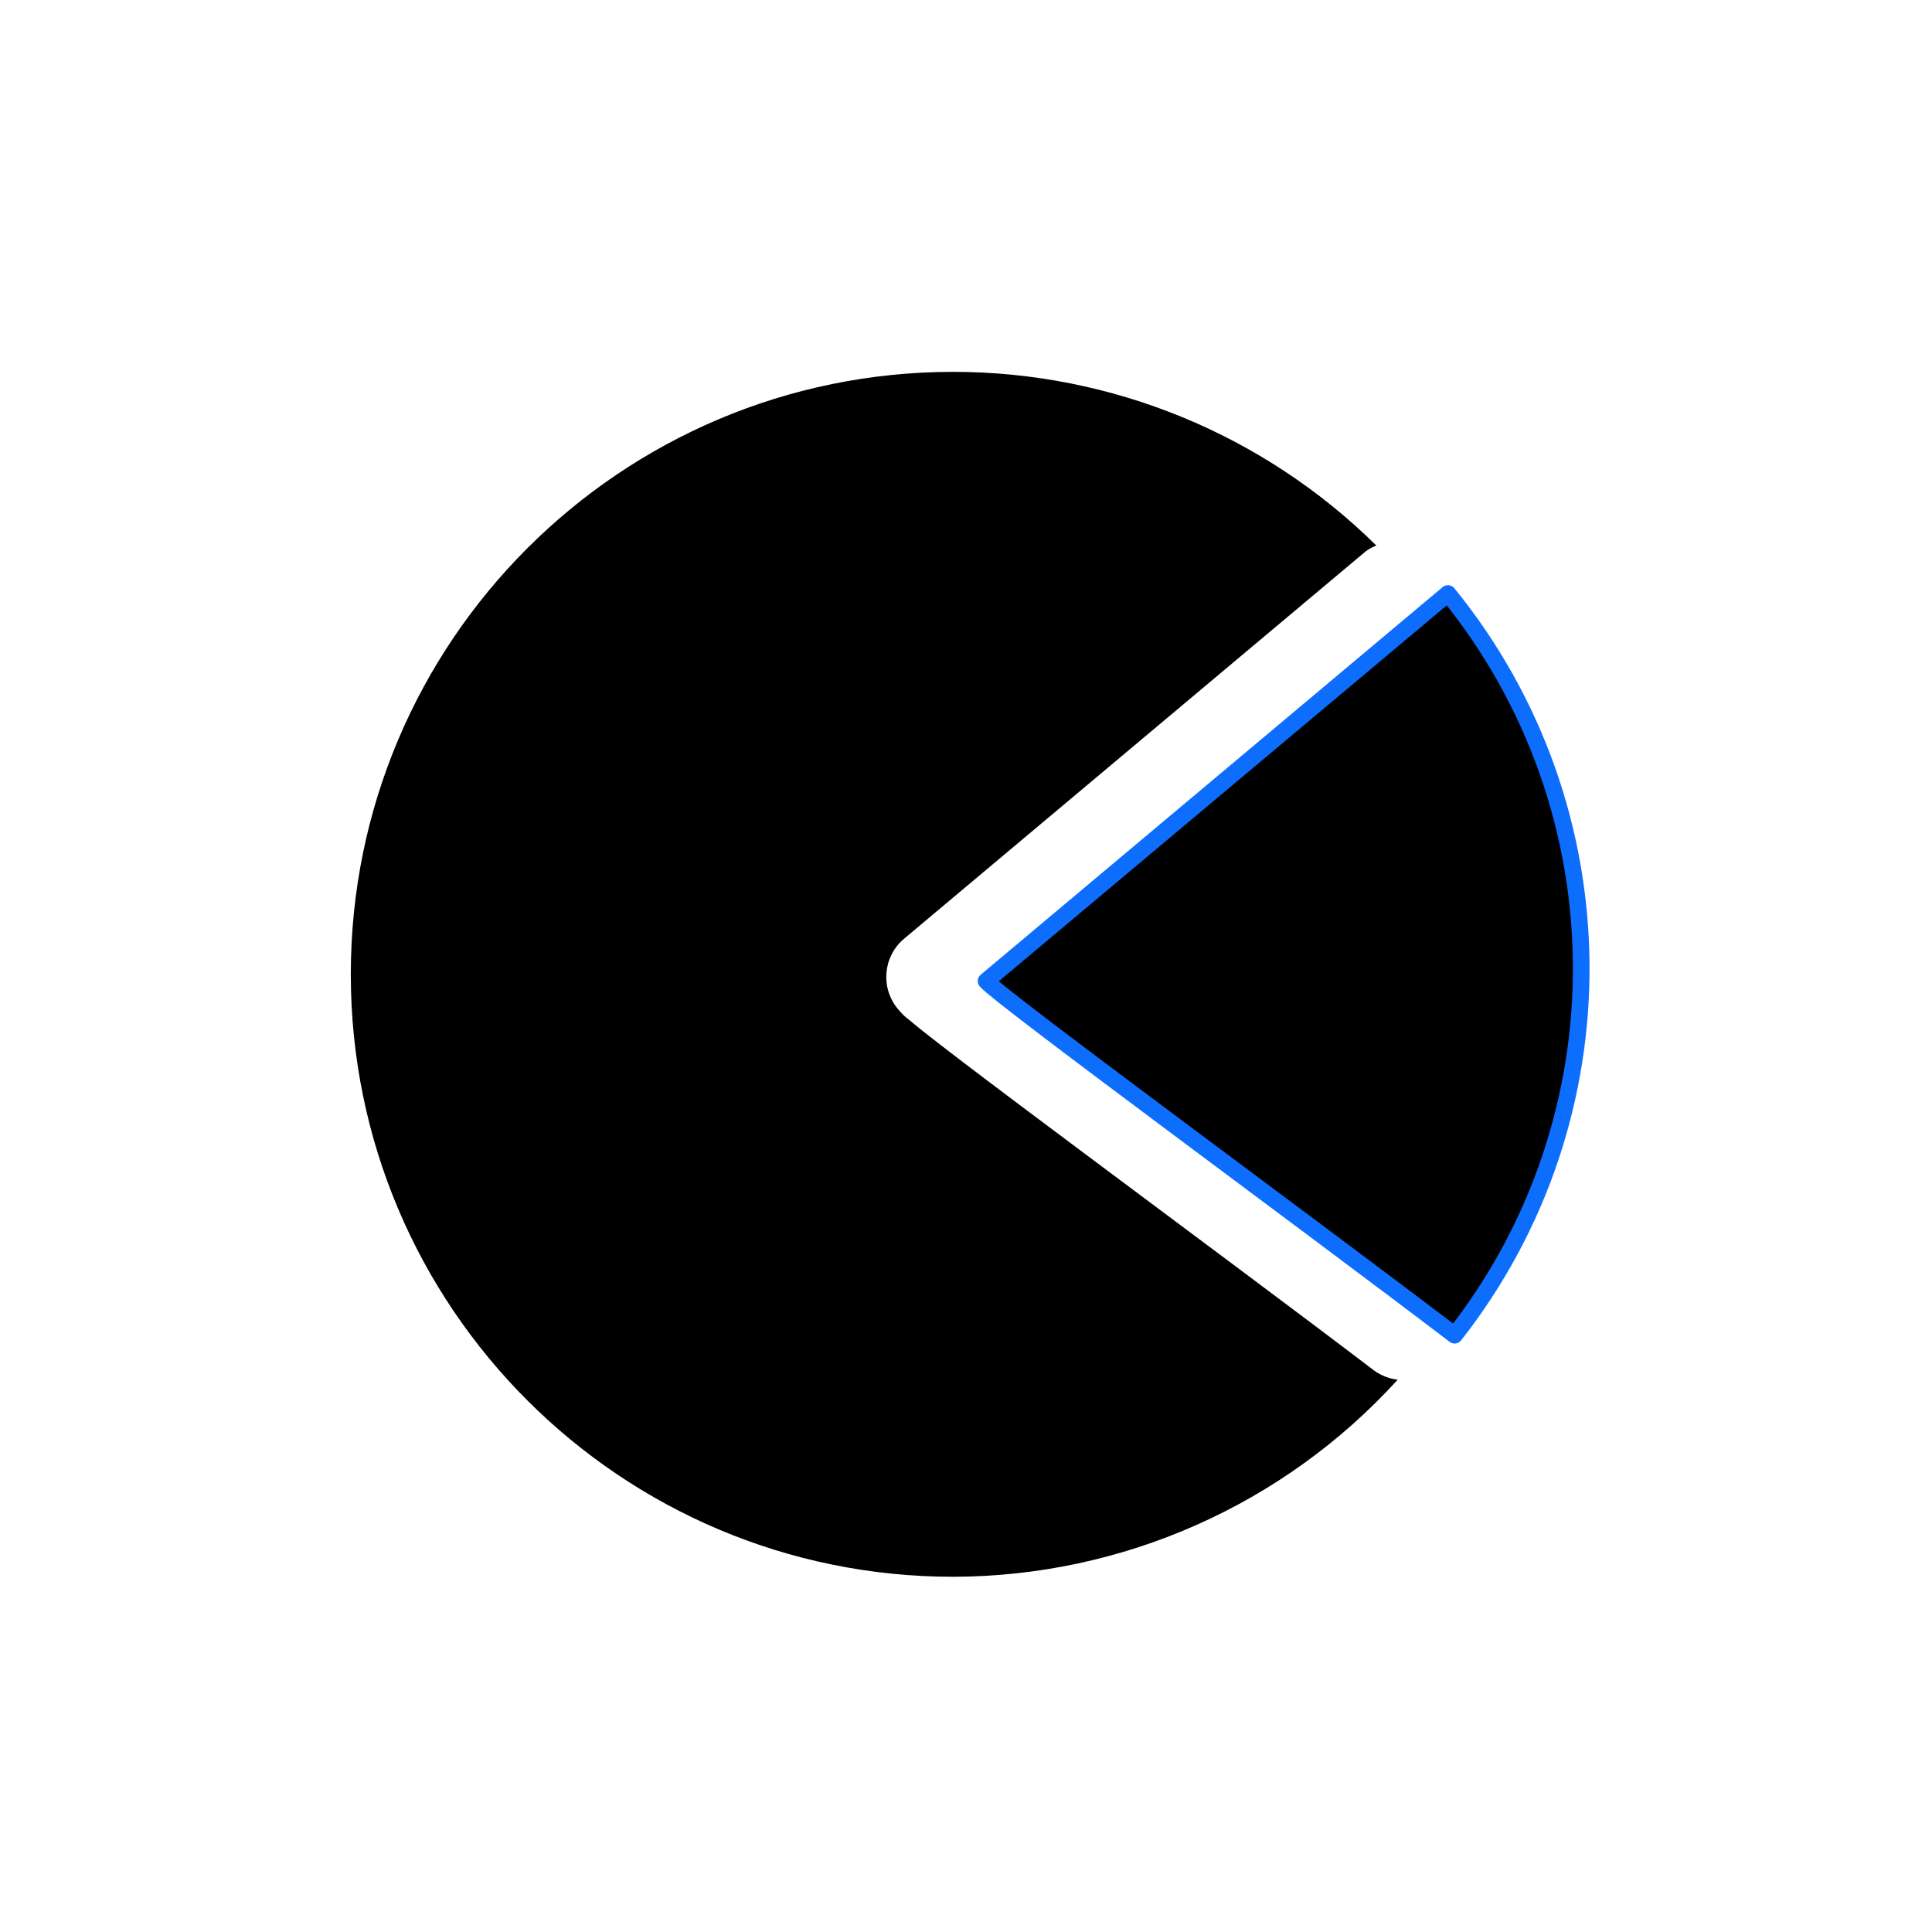
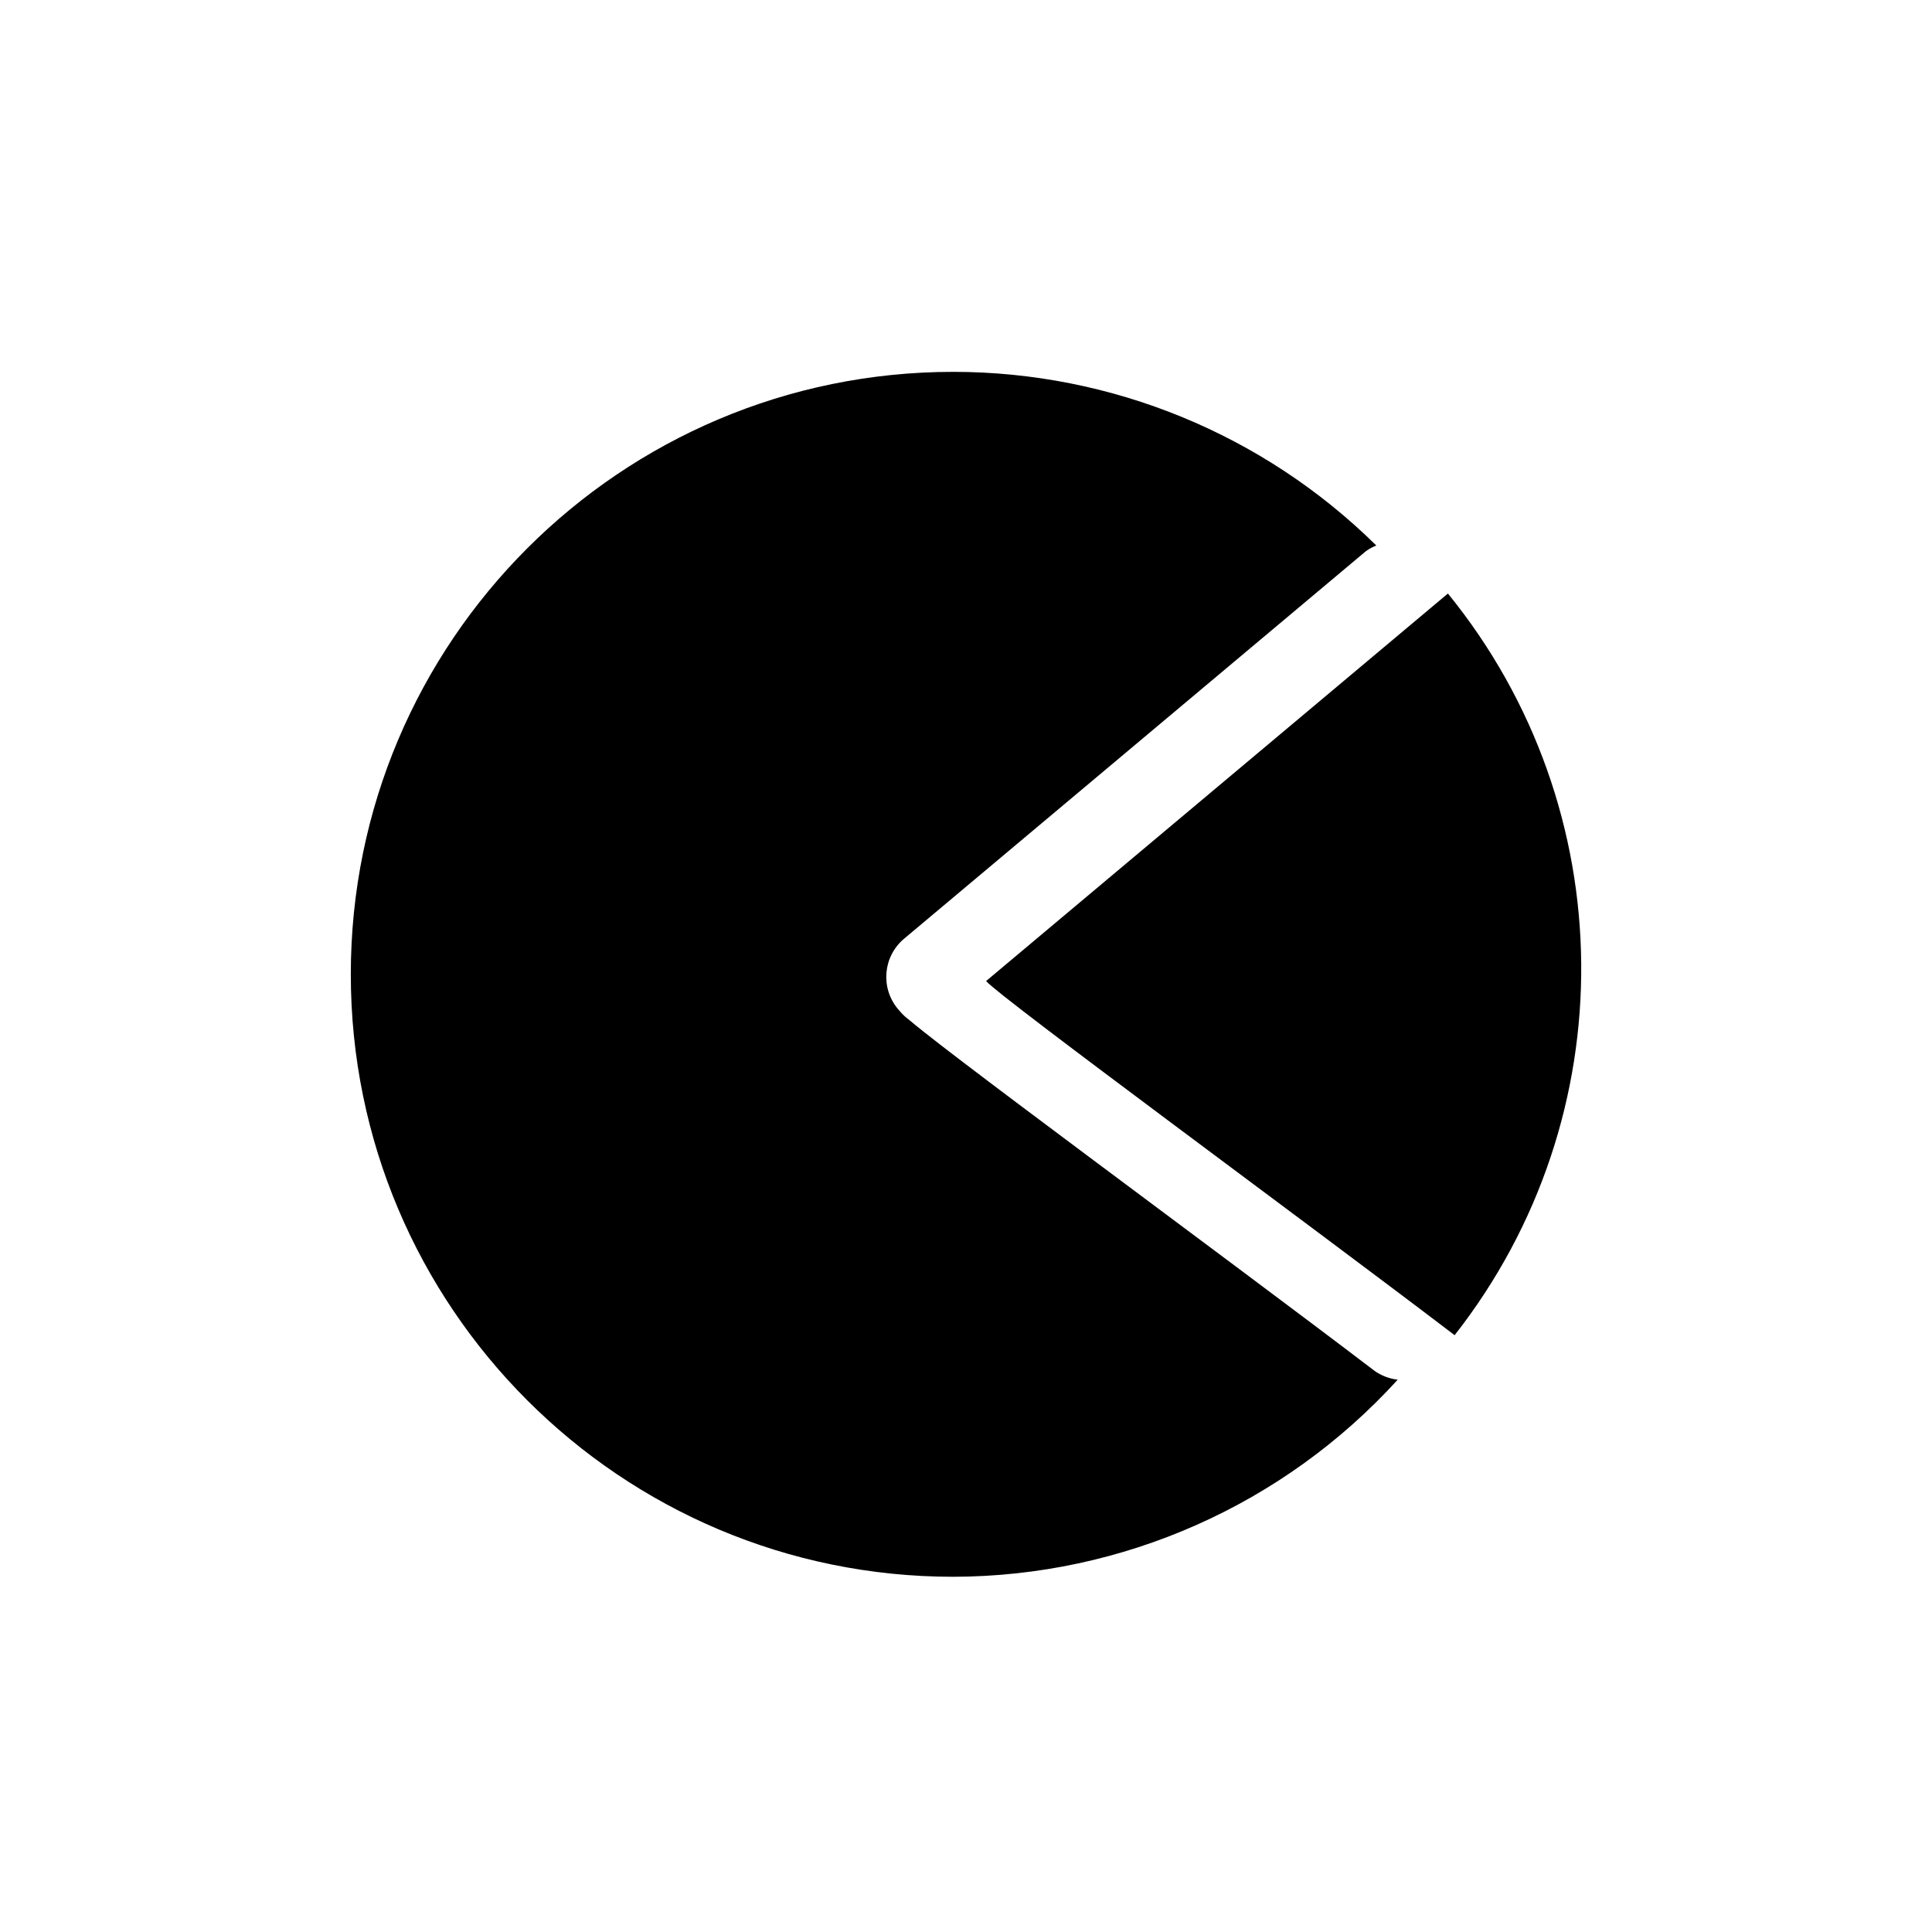
<svg xmlns="http://www.w3.org/2000/svg" viewBox="0 0 256 256" role="img">
-   <g style="display:inline">
-     <path style="display:inline;fill:currentColor;fill-opacity:1;stroke:none;stroke-width:2.236;stroke-linecap:round;stroke-linejoin:round;stroke-dasharray:none;stroke-opacity:1" d="m 126.311,49.273 a 79.828,79.828 0 0 0 -79.828,79.83 79.828,79.828 0 0 0 79.828,79.828 79.828,79.828 0 0 0 58.893,-26.115 6.616,6.616 0 0 1 -3.082,-1.18 c -10.051,-7.658 -25.132,-18.863 -37.914,-28.412 -6.391,-4.774 -12.209,-9.134 -16.568,-12.457 -2.18,-1.661 -3.99,-3.059 -5.359,-4.146 -0.685,-0.544 -1.256,-1.008 -1.742,-1.42 -0.486,-0.412 -0.691,-0.463 -1.566,-1.512 a 6.616,6.616 0 0 1 0.826,-9.307 l 61.191,-51.348 a 6.616,6.616 0 0 1 1.377,-0.752 79.828,79.828 0 0 0 -56.055,-23.01 z" />
-     <g transform="matrix(0.7086733,0.844564,-0.844564,0.7086733,149.0704,-68.60374)" style="display:inline">
-       <path style="display:inline;fill:currentColor;fill-opacity:1;stroke:#0d6efd;stroke-width:2.205;stroke-linecap:round;stroke-linejoin:round;stroke-dasharray:none;stroke-opacity:1" d="m 191.856,78.646 -61.193,51.347 c 1.766,2.115 41.855,31.514 62.082,46.926 22.697,-28.943 22.328,-69.745 -0.889,-98.273 z" transform="matrix(0.5830273,-0.6948249,0.6948249,0.5830273,-39.24453,143.5757)" />
-     </g>
-     <g transform="matrix(1.160206,0,0,1.160206,-20.36292,-18.24543)" style="display:inline">
-       </g>
-   </g>
+   <path fill="currentColor" d="m 126.311,49.273 a 79.828,79.828 0 0 0 -79.828,79.83 79.828,79.828 0 0 0 79.828,79.828 79.828,79.828 0 0 0 58.893,-26.115 6.616,6.616 0 0 1 -3.082,-1.18 c -10.051,-7.658 -25.132,-18.863 -37.914,-28.412 -6.391,-4.774 -12.209,-9.134 -16.568,-12.457 -2.18,-1.661 -3.99,-3.059 -5.359,-4.146 -0.685,-0.544 -1.256,-1.008 -1.742,-1.42 -0.486,-0.412 -0.691,-0.463 -1.566,-1.512 a 6.616,6.616 0 0 1 0.826,-9.307 l 61.191,-51.348 a 6.616,6.616 0 0 1 1.377,-0.752 79.828,79.828 0 0 0 -56.055,-23.01 z" />
+   <path fill="currentColor" d="m 191.856,78.646 -61.193,51.347 c 1.766,2.115 41.855,31.514 62.082,46.926 22.697,-28.943 22.328,-69.745 -0.889,-98.273 z" />
</svg>
